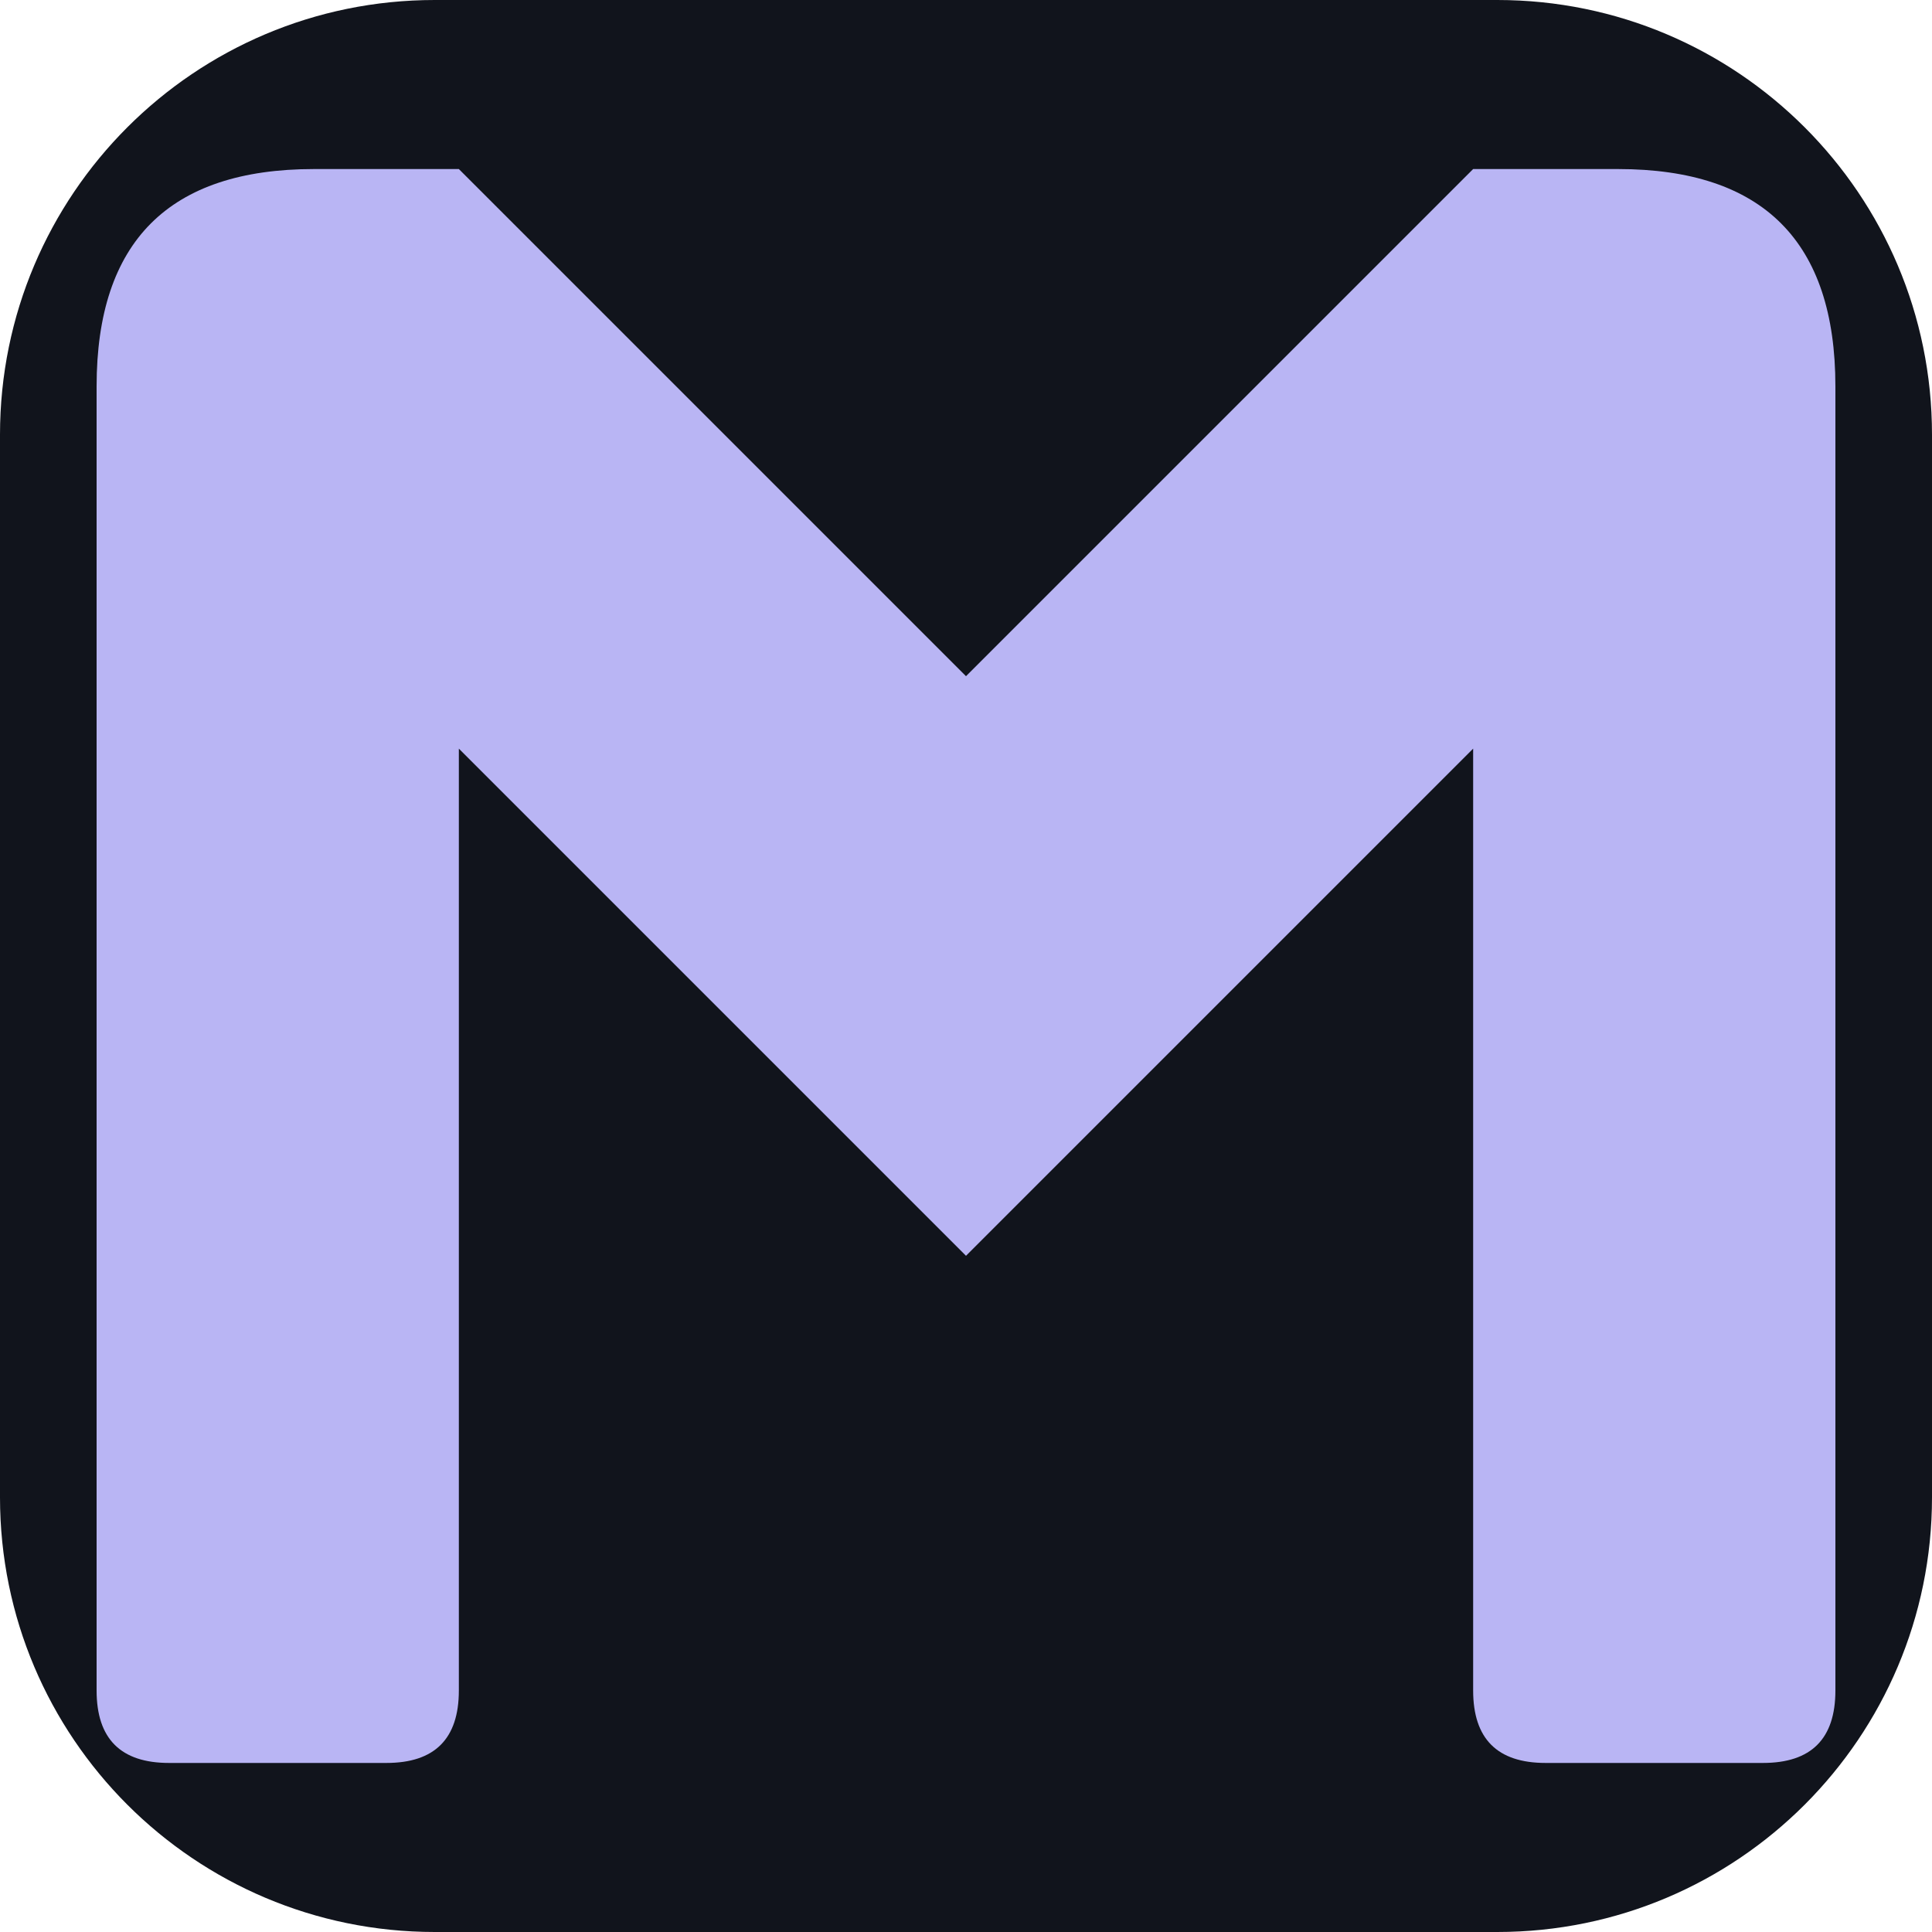
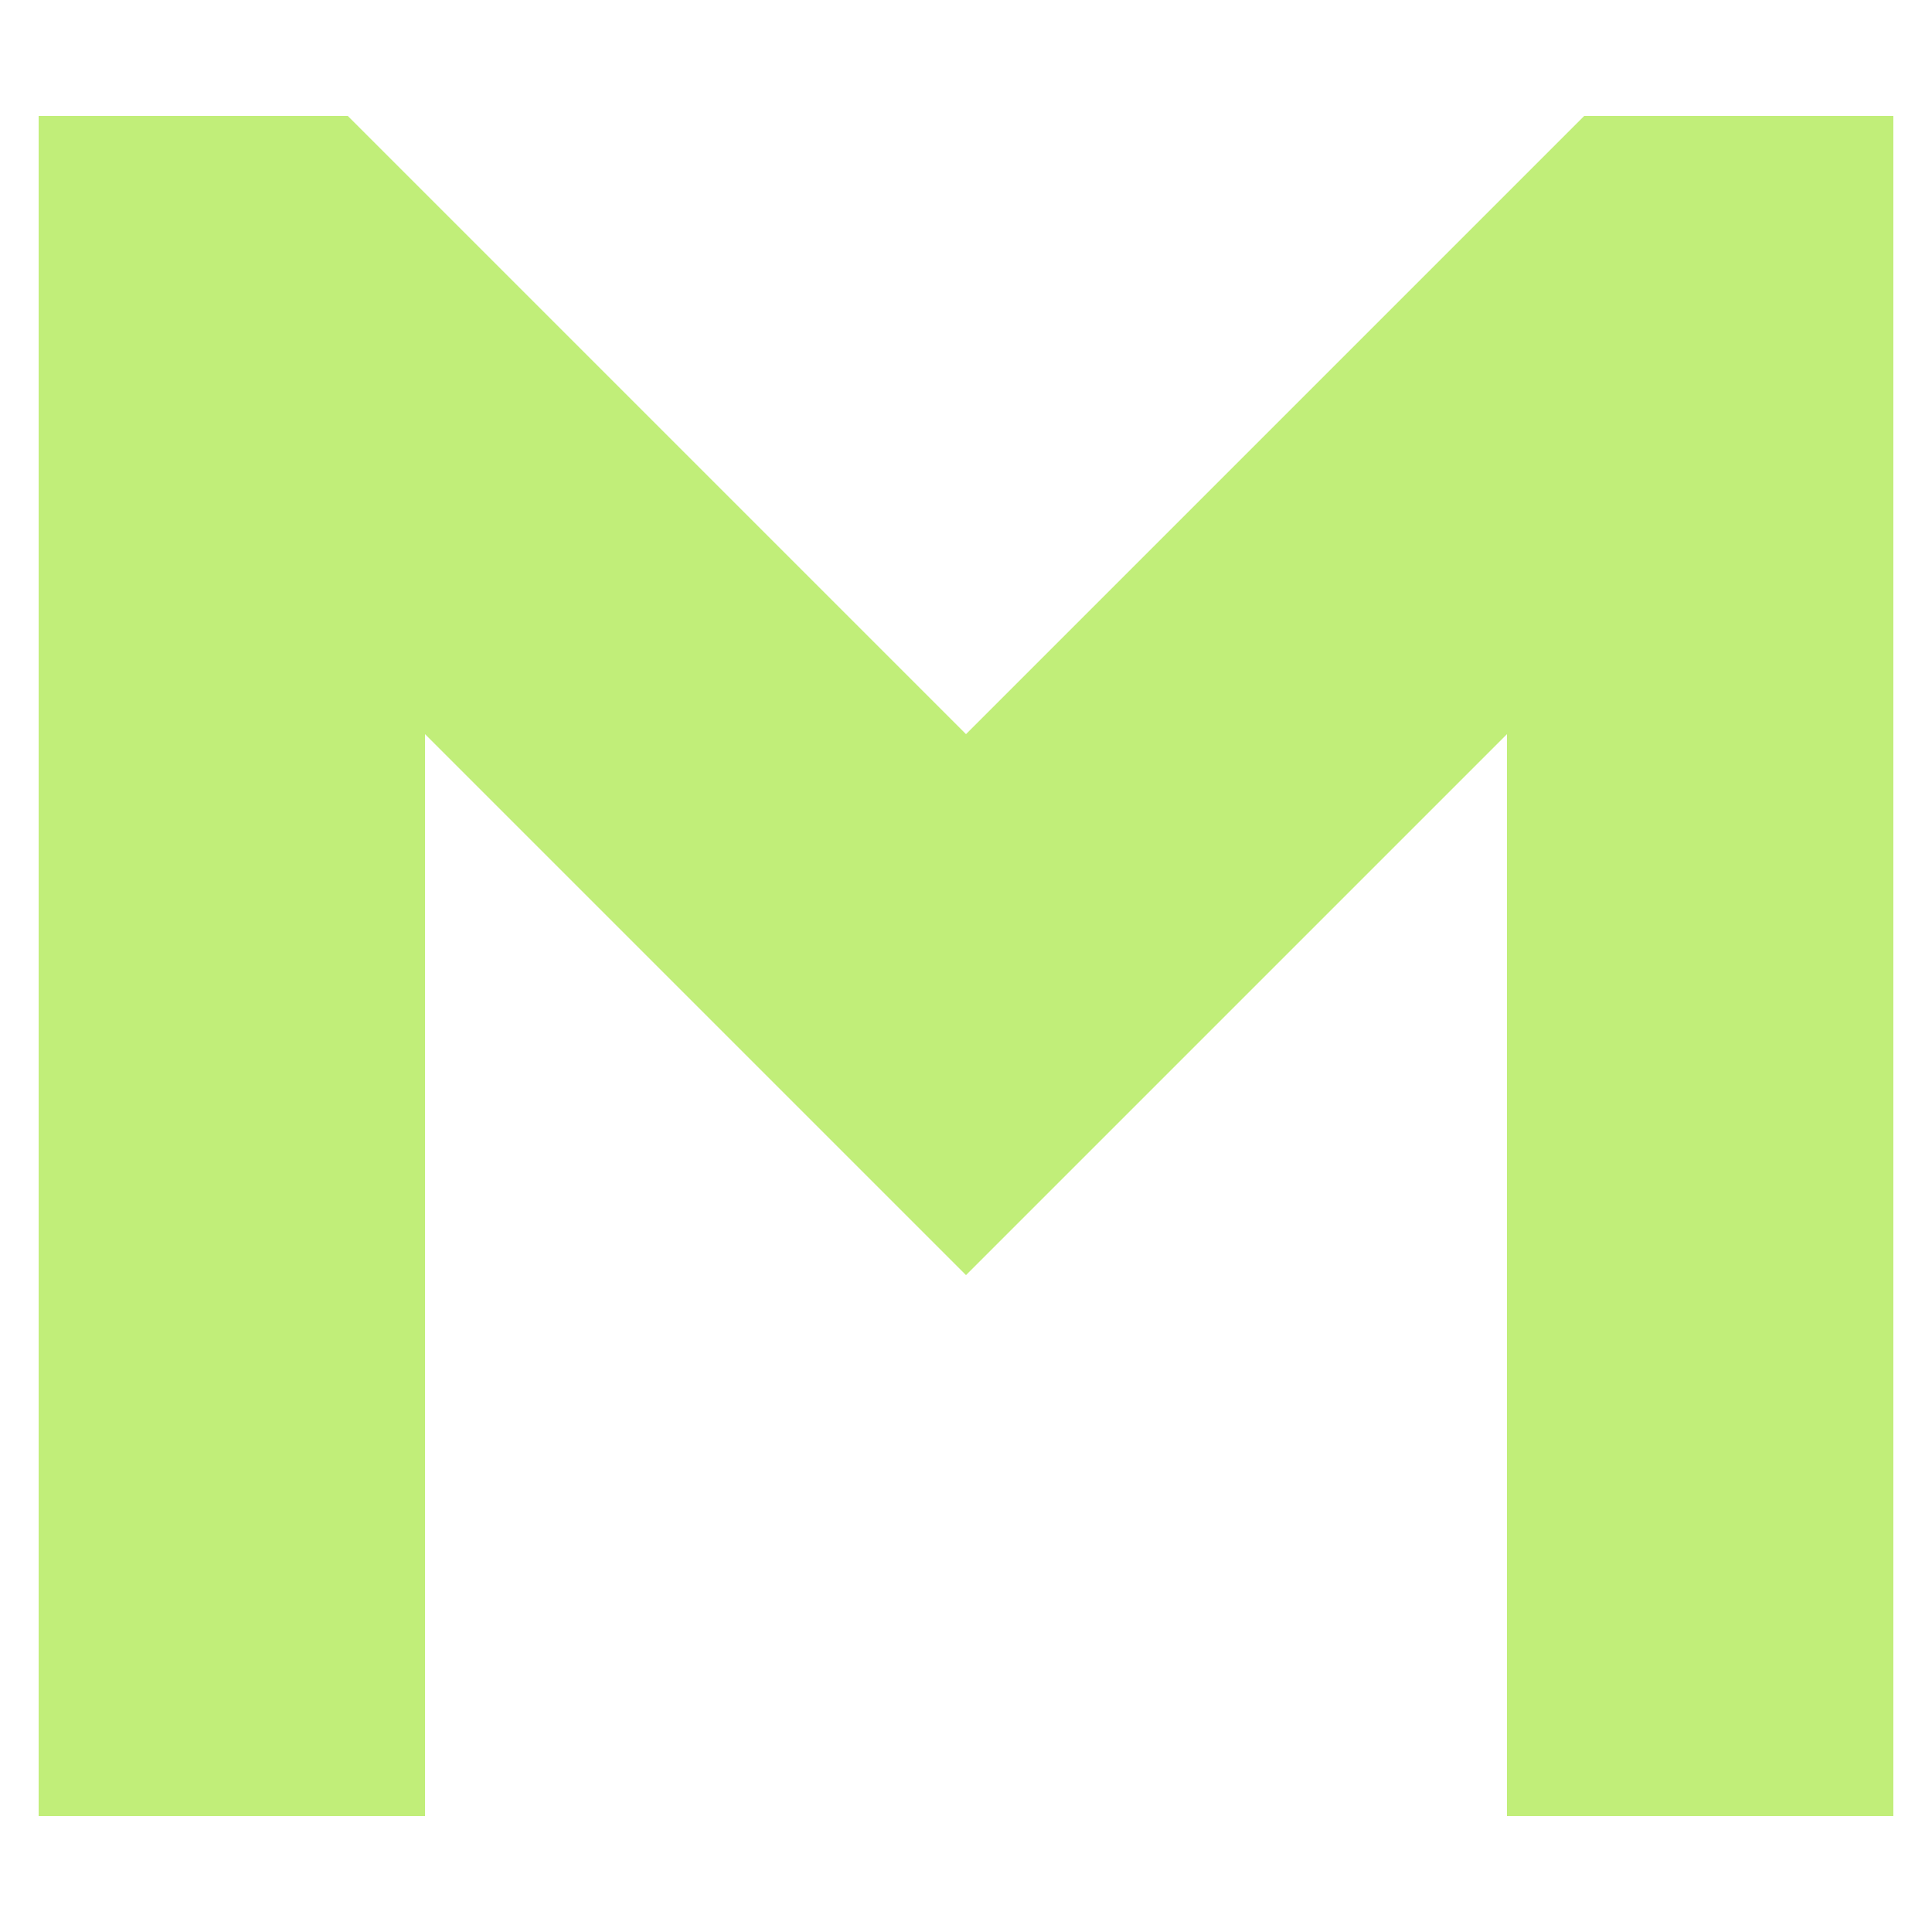
- <svg xmlns="http://www.w3.org/2000/svg" viewBox="0 0 256 256" width="256" height="256" role="img" aria-labelledby="title">
-   <rect width="256" height="256" rx="57.6" fill="#11141C" />
-   <g transform="translate(-25.6 -25.6) scale(1.2)">
-     <path fill="#B9B5F4" d="M40 216Q32 216 32 208V64Q32 40 56 40H72L128 96L184 40H200Q224 40 224 64V208Q224 216 216 216H192Q184 216 184 208V104L128 160L72 104V208Q72 216 64 216Z" />
+ <svg xmlns="http://www.w3.org/2000/svg" viewBox="0 0 256 256" width="256" height="256">
+   <g transform="translate(-35.84 -35.84) scale(1.28)">
+     <g fill="#c1ee79">
+       <path d="M32 216V40h32l64 64 64-64h32v176h-40V104l-56 56-56-56v112Z" />
+     </g>
  </g>
</svg>
